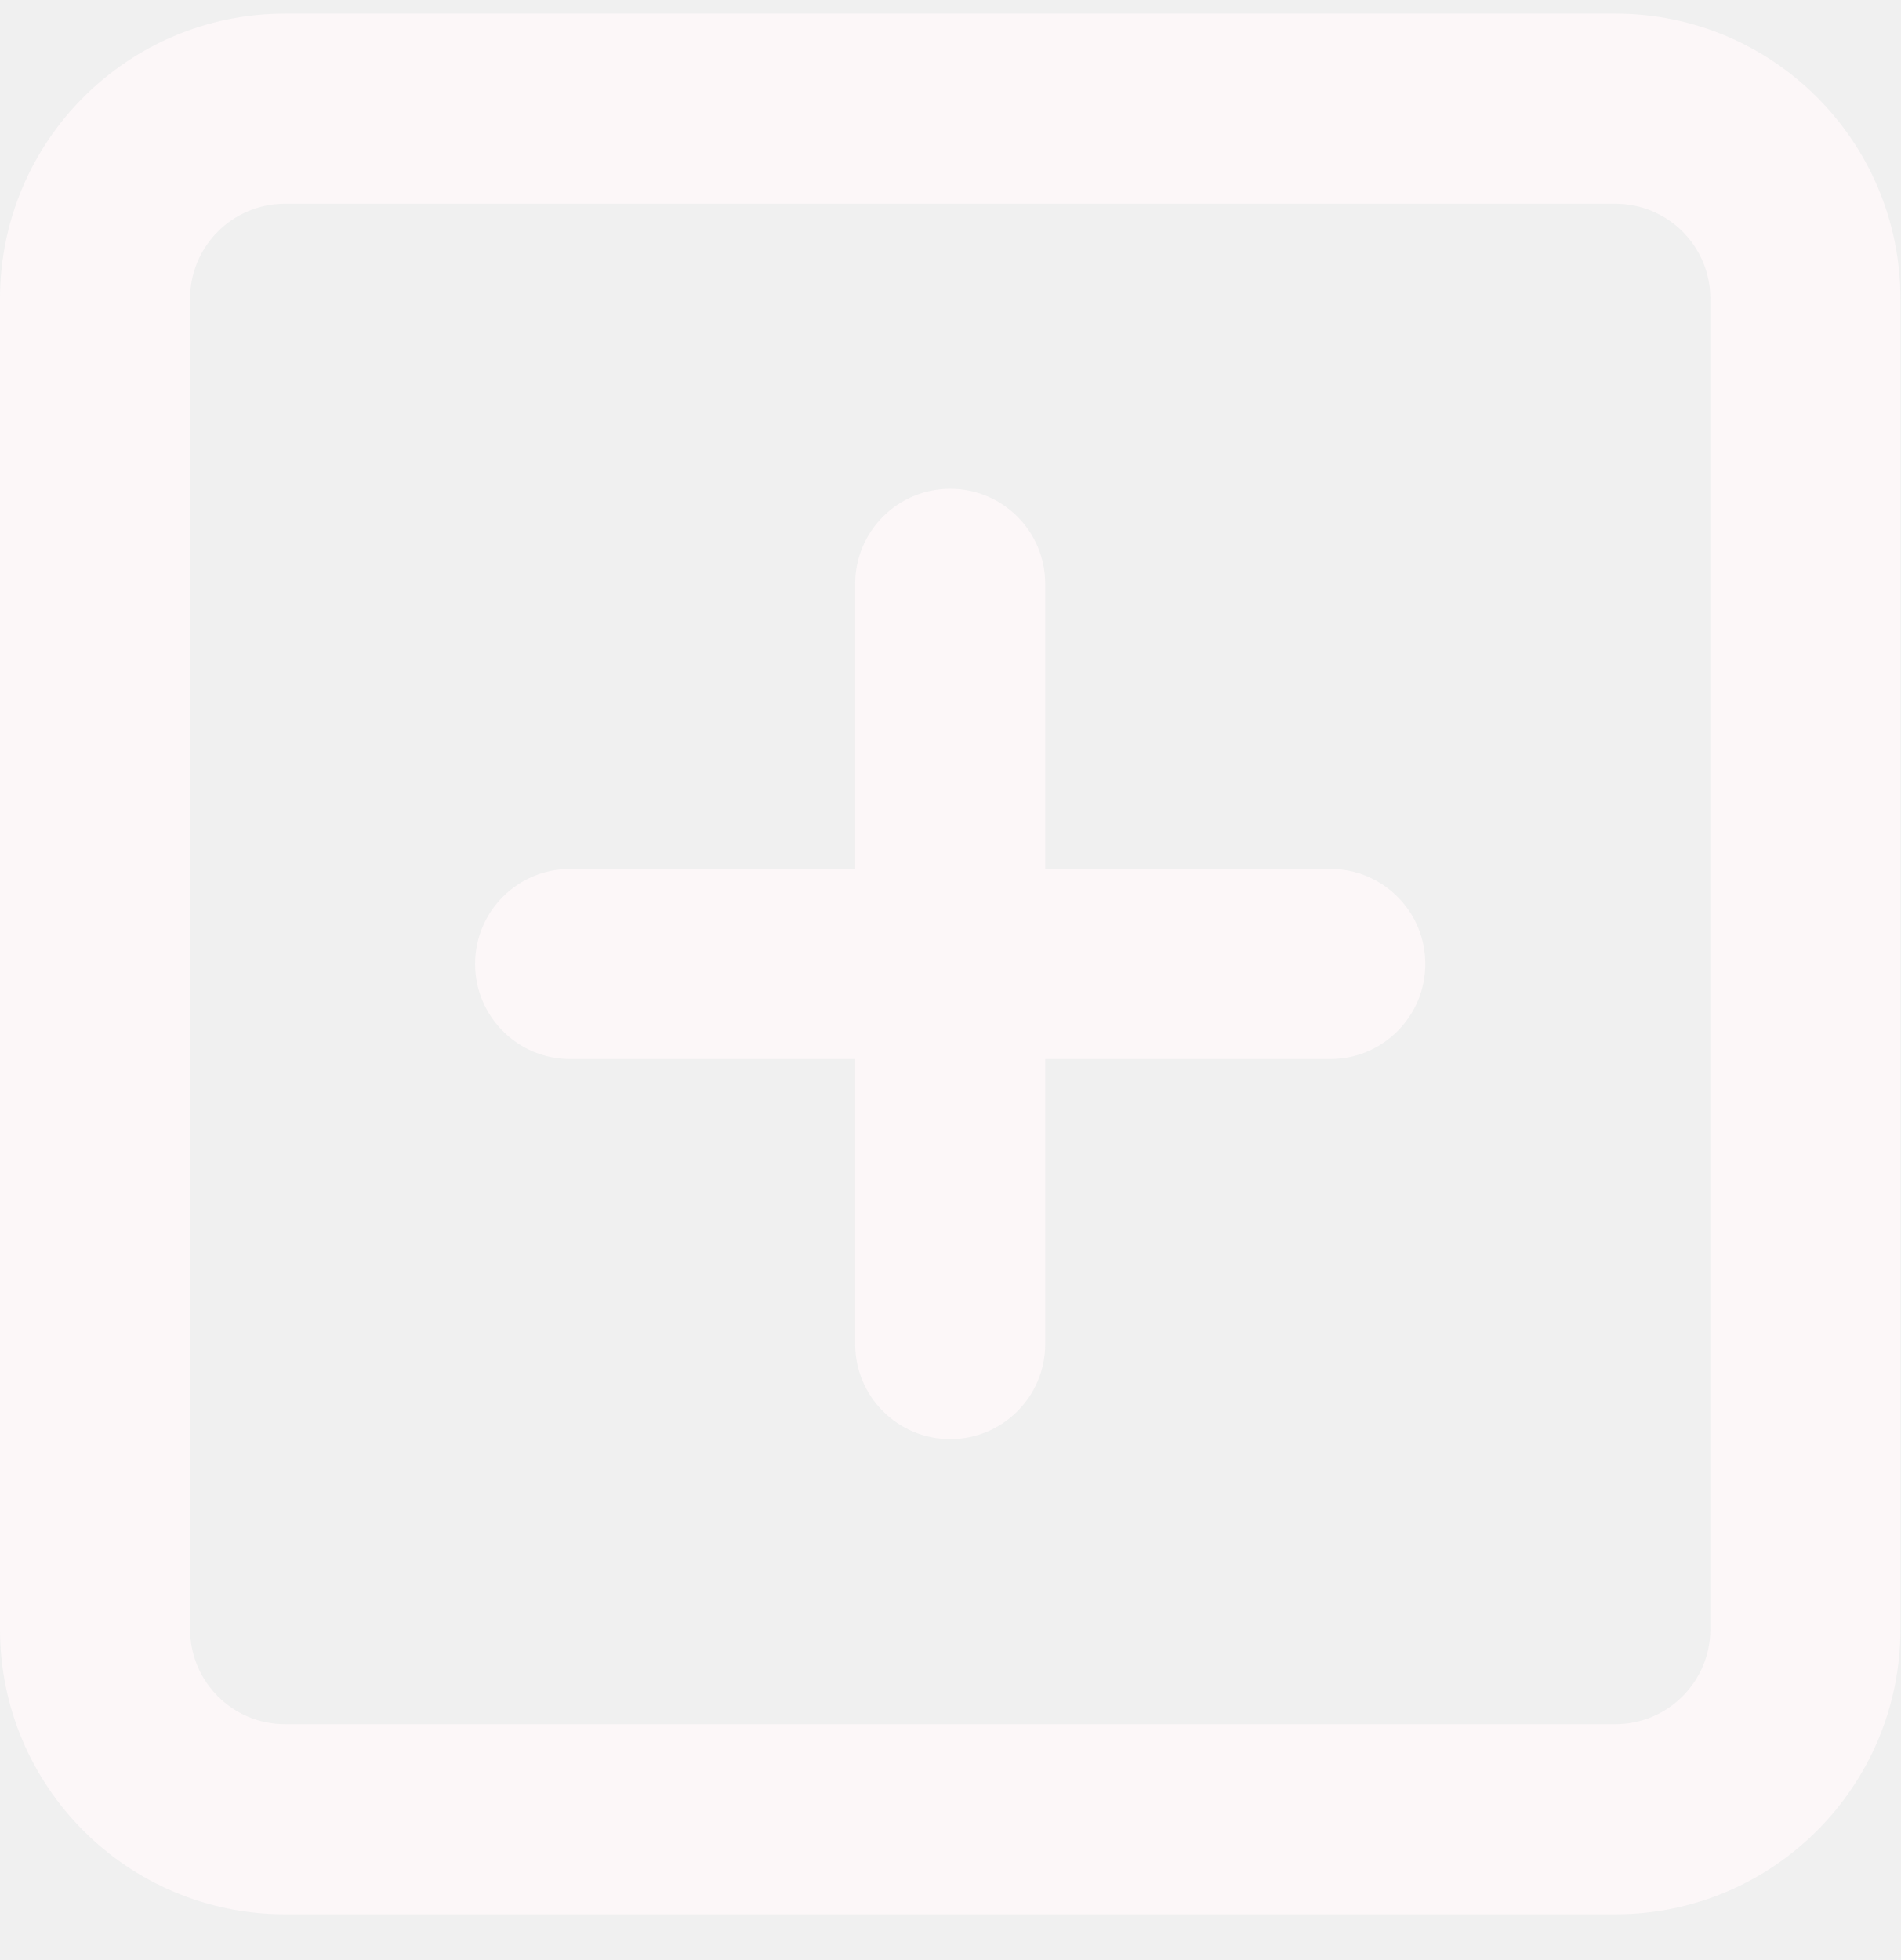
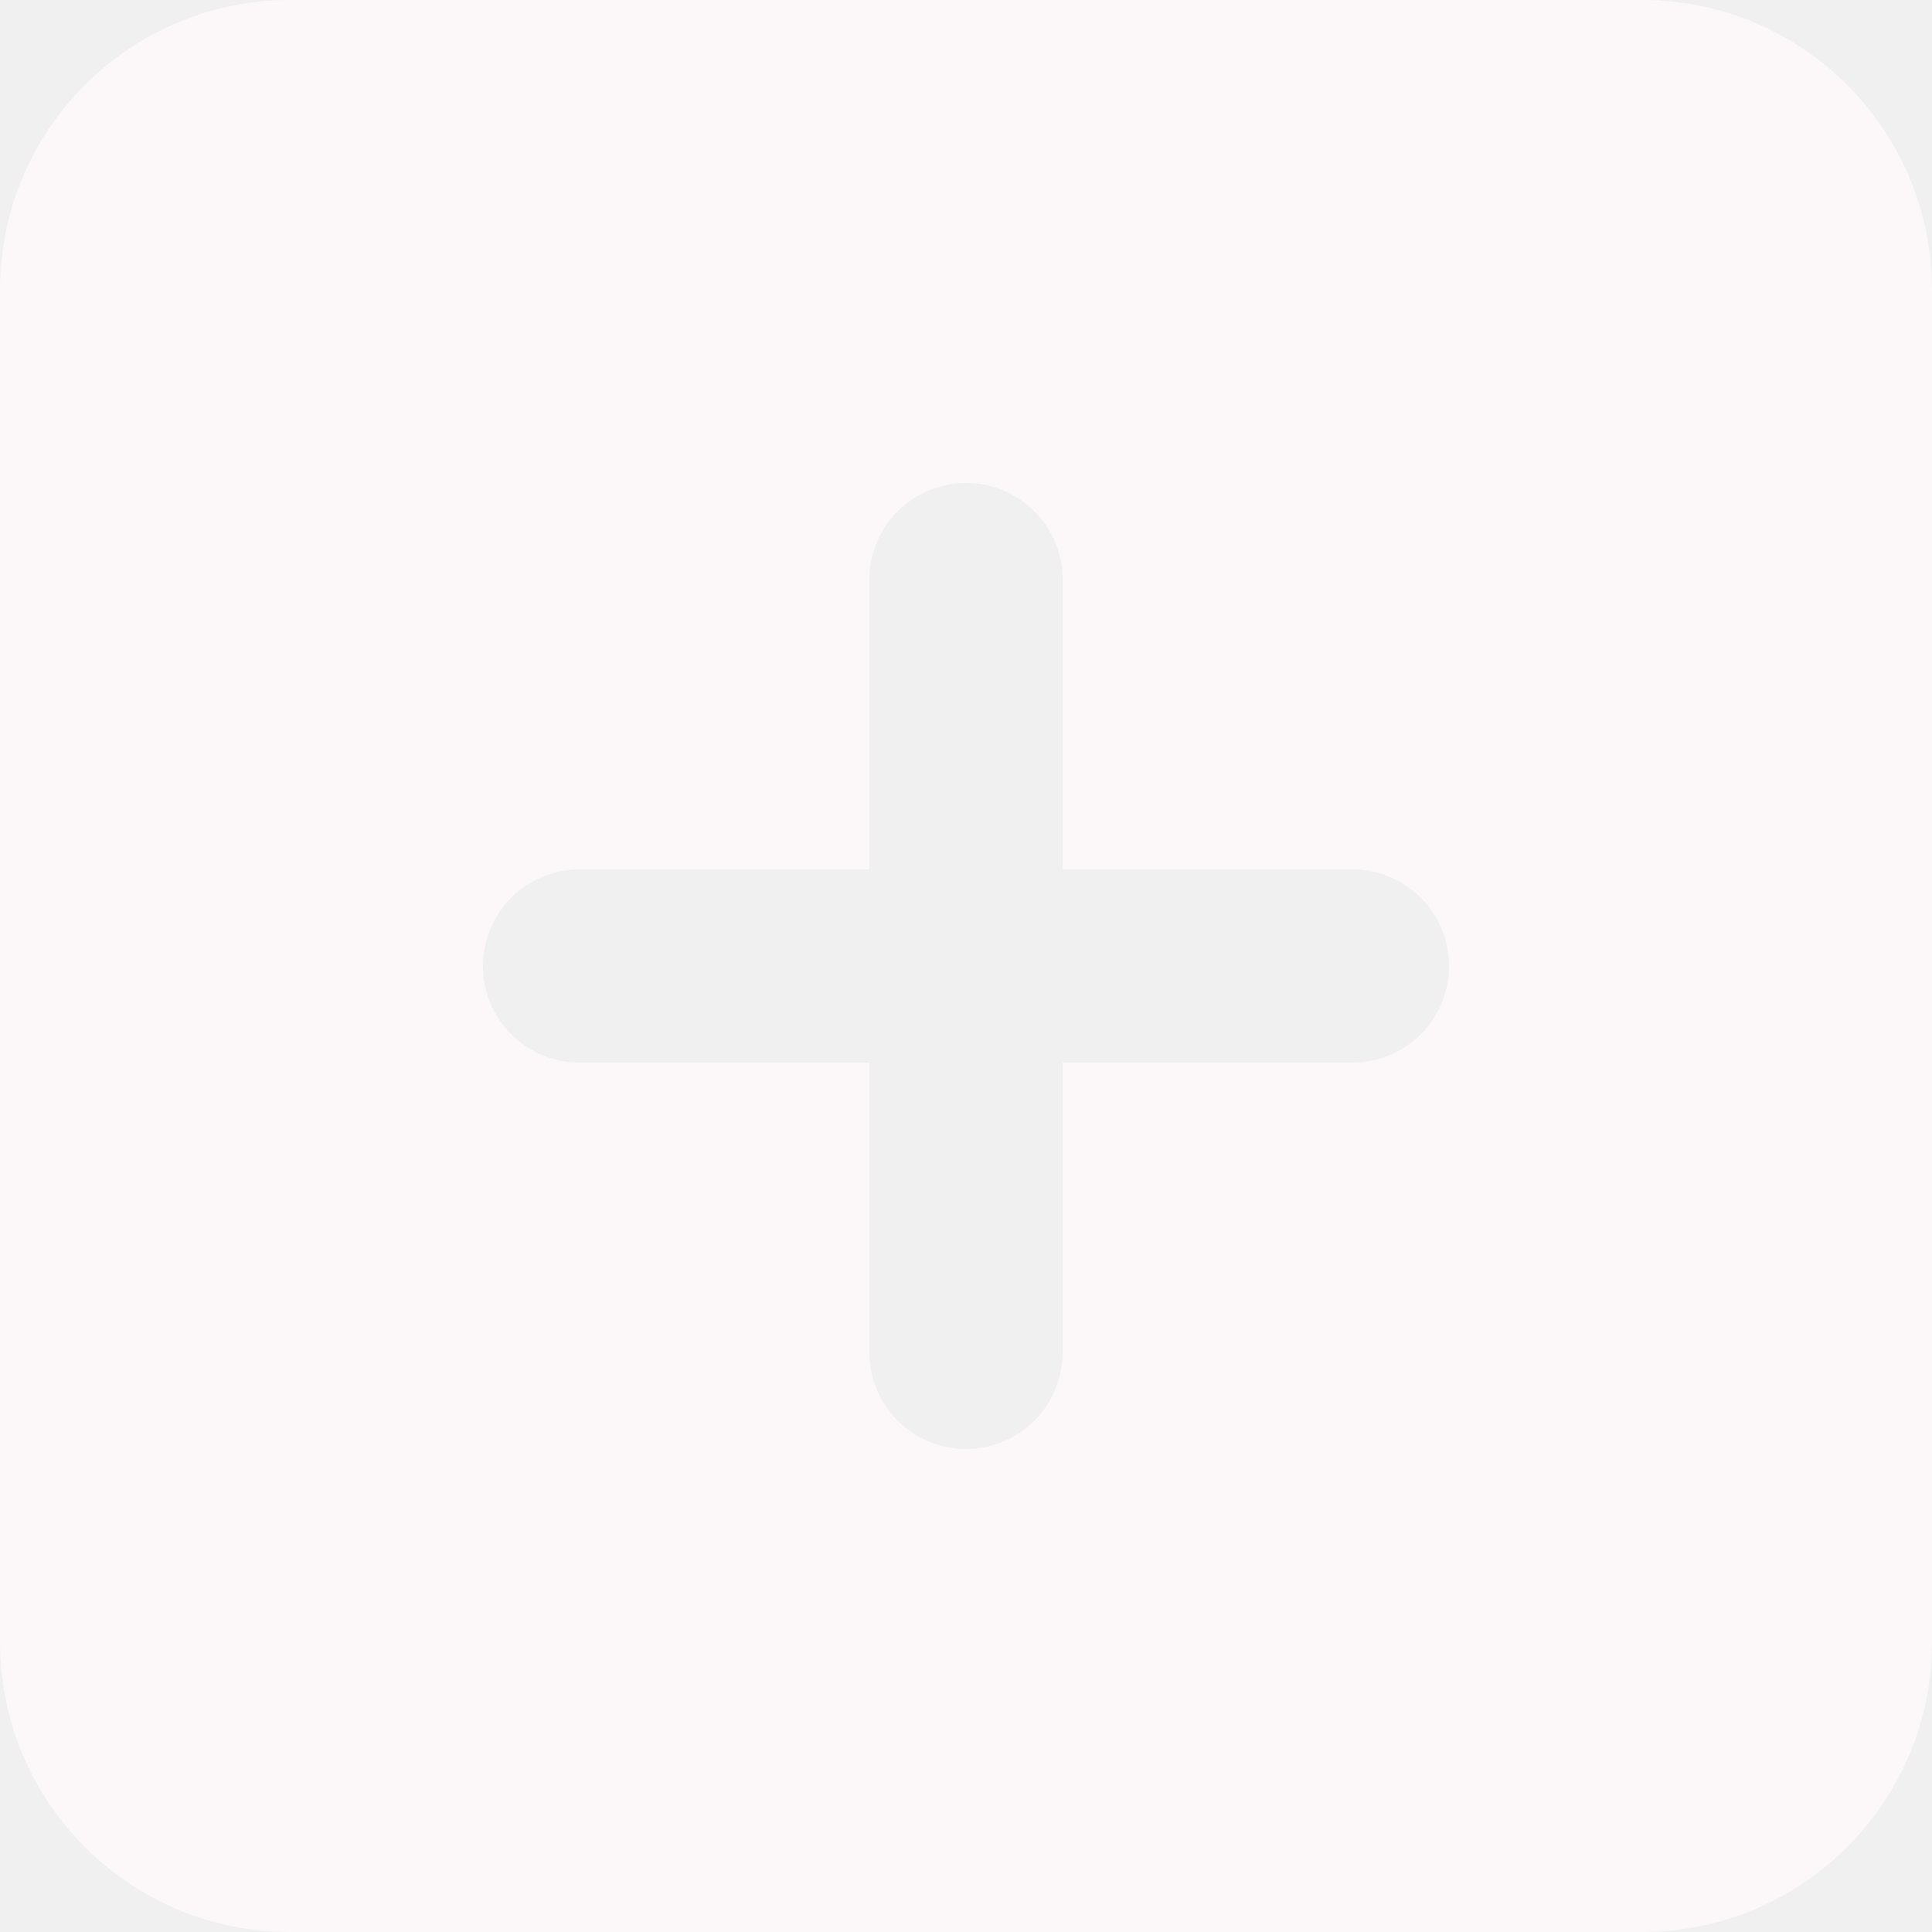
- <svg xmlns="http://www.w3.org/2000/svg" width="32" height="33" viewBox="0 0 32 33" fill="none">
-   <g clip-path="url(#clip0_27_120)">
-     <path fill-rule="evenodd" clip-rule="evenodd" d="M4.8 3.43C3.916 3.43 3.2 4.146 3.2 5.03V27.43C3.2 28.313 3.916 29.03 4.8 29.03H27.2C28.084 29.03 28.8 28.313 28.8 27.43V5.03C28.8 4.146 28.084 3.43 27.2 3.43H4.8ZM0 5.03C0 2.379 2.149 0.23 4.8 0.23H27.2C29.851 0.23 32 2.379 32 5.03V27.43C32 30.081 29.851 32.23 27.2 32.23H4.8C2.149 32.23 0 30.081 0 27.43V5.03Z" fill="#FCF7F8" />
-     <path fill-rule="evenodd" clip-rule="evenodd" d="M16 8.23C16.884 8.23 17.6 8.946 17.6 9.83V22.63C17.6 23.513 16.884 24.23 16 24.23C15.116 24.23 14.4 23.513 14.4 22.63V9.83C14.4 8.946 15.116 8.23 16 8.23Z" fill="#FCF7F8" />
-     <path fill-rule="evenodd" clip-rule="evenodd" d="M8 16.23C8 15.346 8.716 14.63 9.6 14.63H22.4C23.284 14.63 24 15.346 24 16.23C24 17.113 23.284 17.83 22.4 17.83H9.6C8.716 17.83 8 17.113 8 16.23Z" fill="#FCF7F8" />
+ <svg xmlns="http://www.w3.org/2000/svg" width="48" height="48" viewBox="0 0 48 48" fill="none">
+   <g clip-path="url(#clip0_191_242)">
+     <path fill-rule="evenodd" clip-rule="evenodd" d="M7.2 0C3.224 0 0 3.224 0 7.2V40.8C0 44.776 3.224 48 7.2 48H40.8C44.776 48 48 44.776 48 40.8V7.2C48 3.224 44.776 0 40.8 0H7.2ZM24 12C25.326 12 26.4 13.075 26.4 14.4V21.6H33.6C34.925 21.6 36 22.674 36 24C36 25.326 34.925 26.4 33.6 26.4H26.4V33.6C26.4 34.925 25.326 36 24 36C22.674 36 21.6 34.925 21.6 33.6V26.4H14.4C13.075 26.4 12 25.326 12 24C12 22.674 13.075 21.6 14.4 21.6H21.6V14.4C21.6 13.075 22.674 12 24 12Z" fill="#FCF7F8" />
  </g>
  <defs>
-     <clipPath id="clip0_27_120">
-       <rect width="32" height="32" fill="white" transform="translate(0 0.229736)" />
+     <clipPath id="clip0_191_242">
+       <rect width="48" height="48" fill="white" />
    </clipPath>
  </defs>
</svg>
